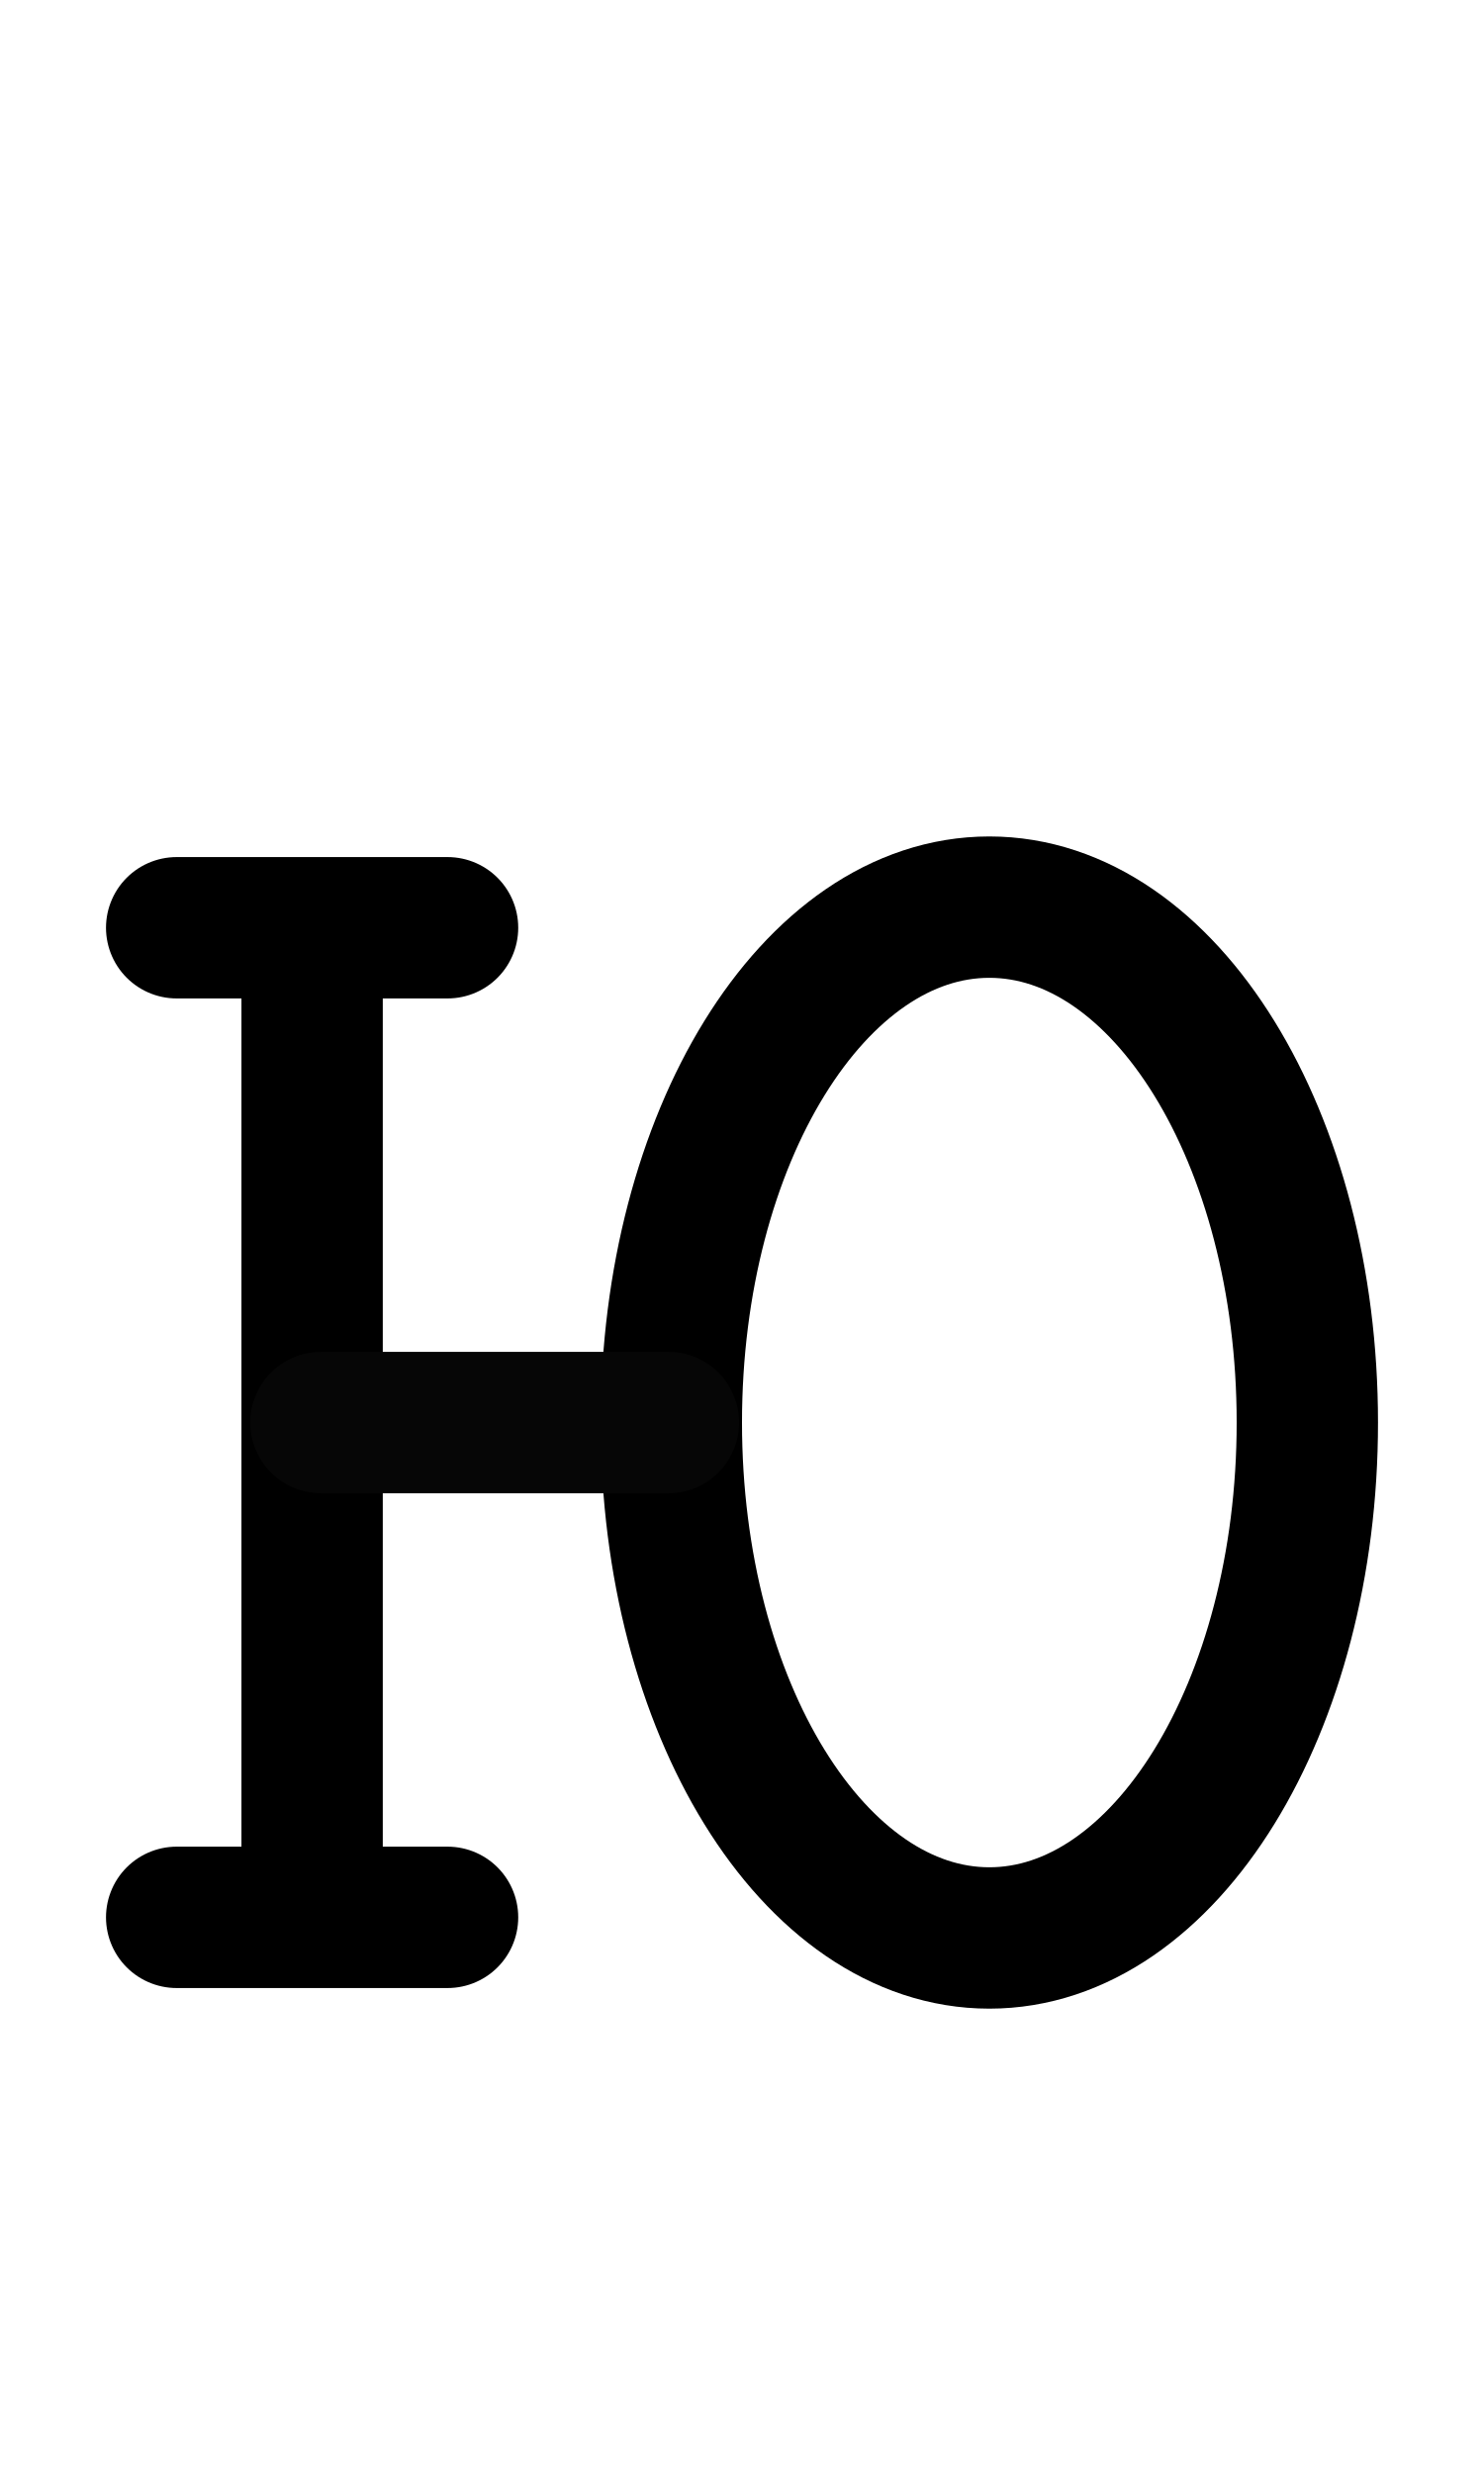
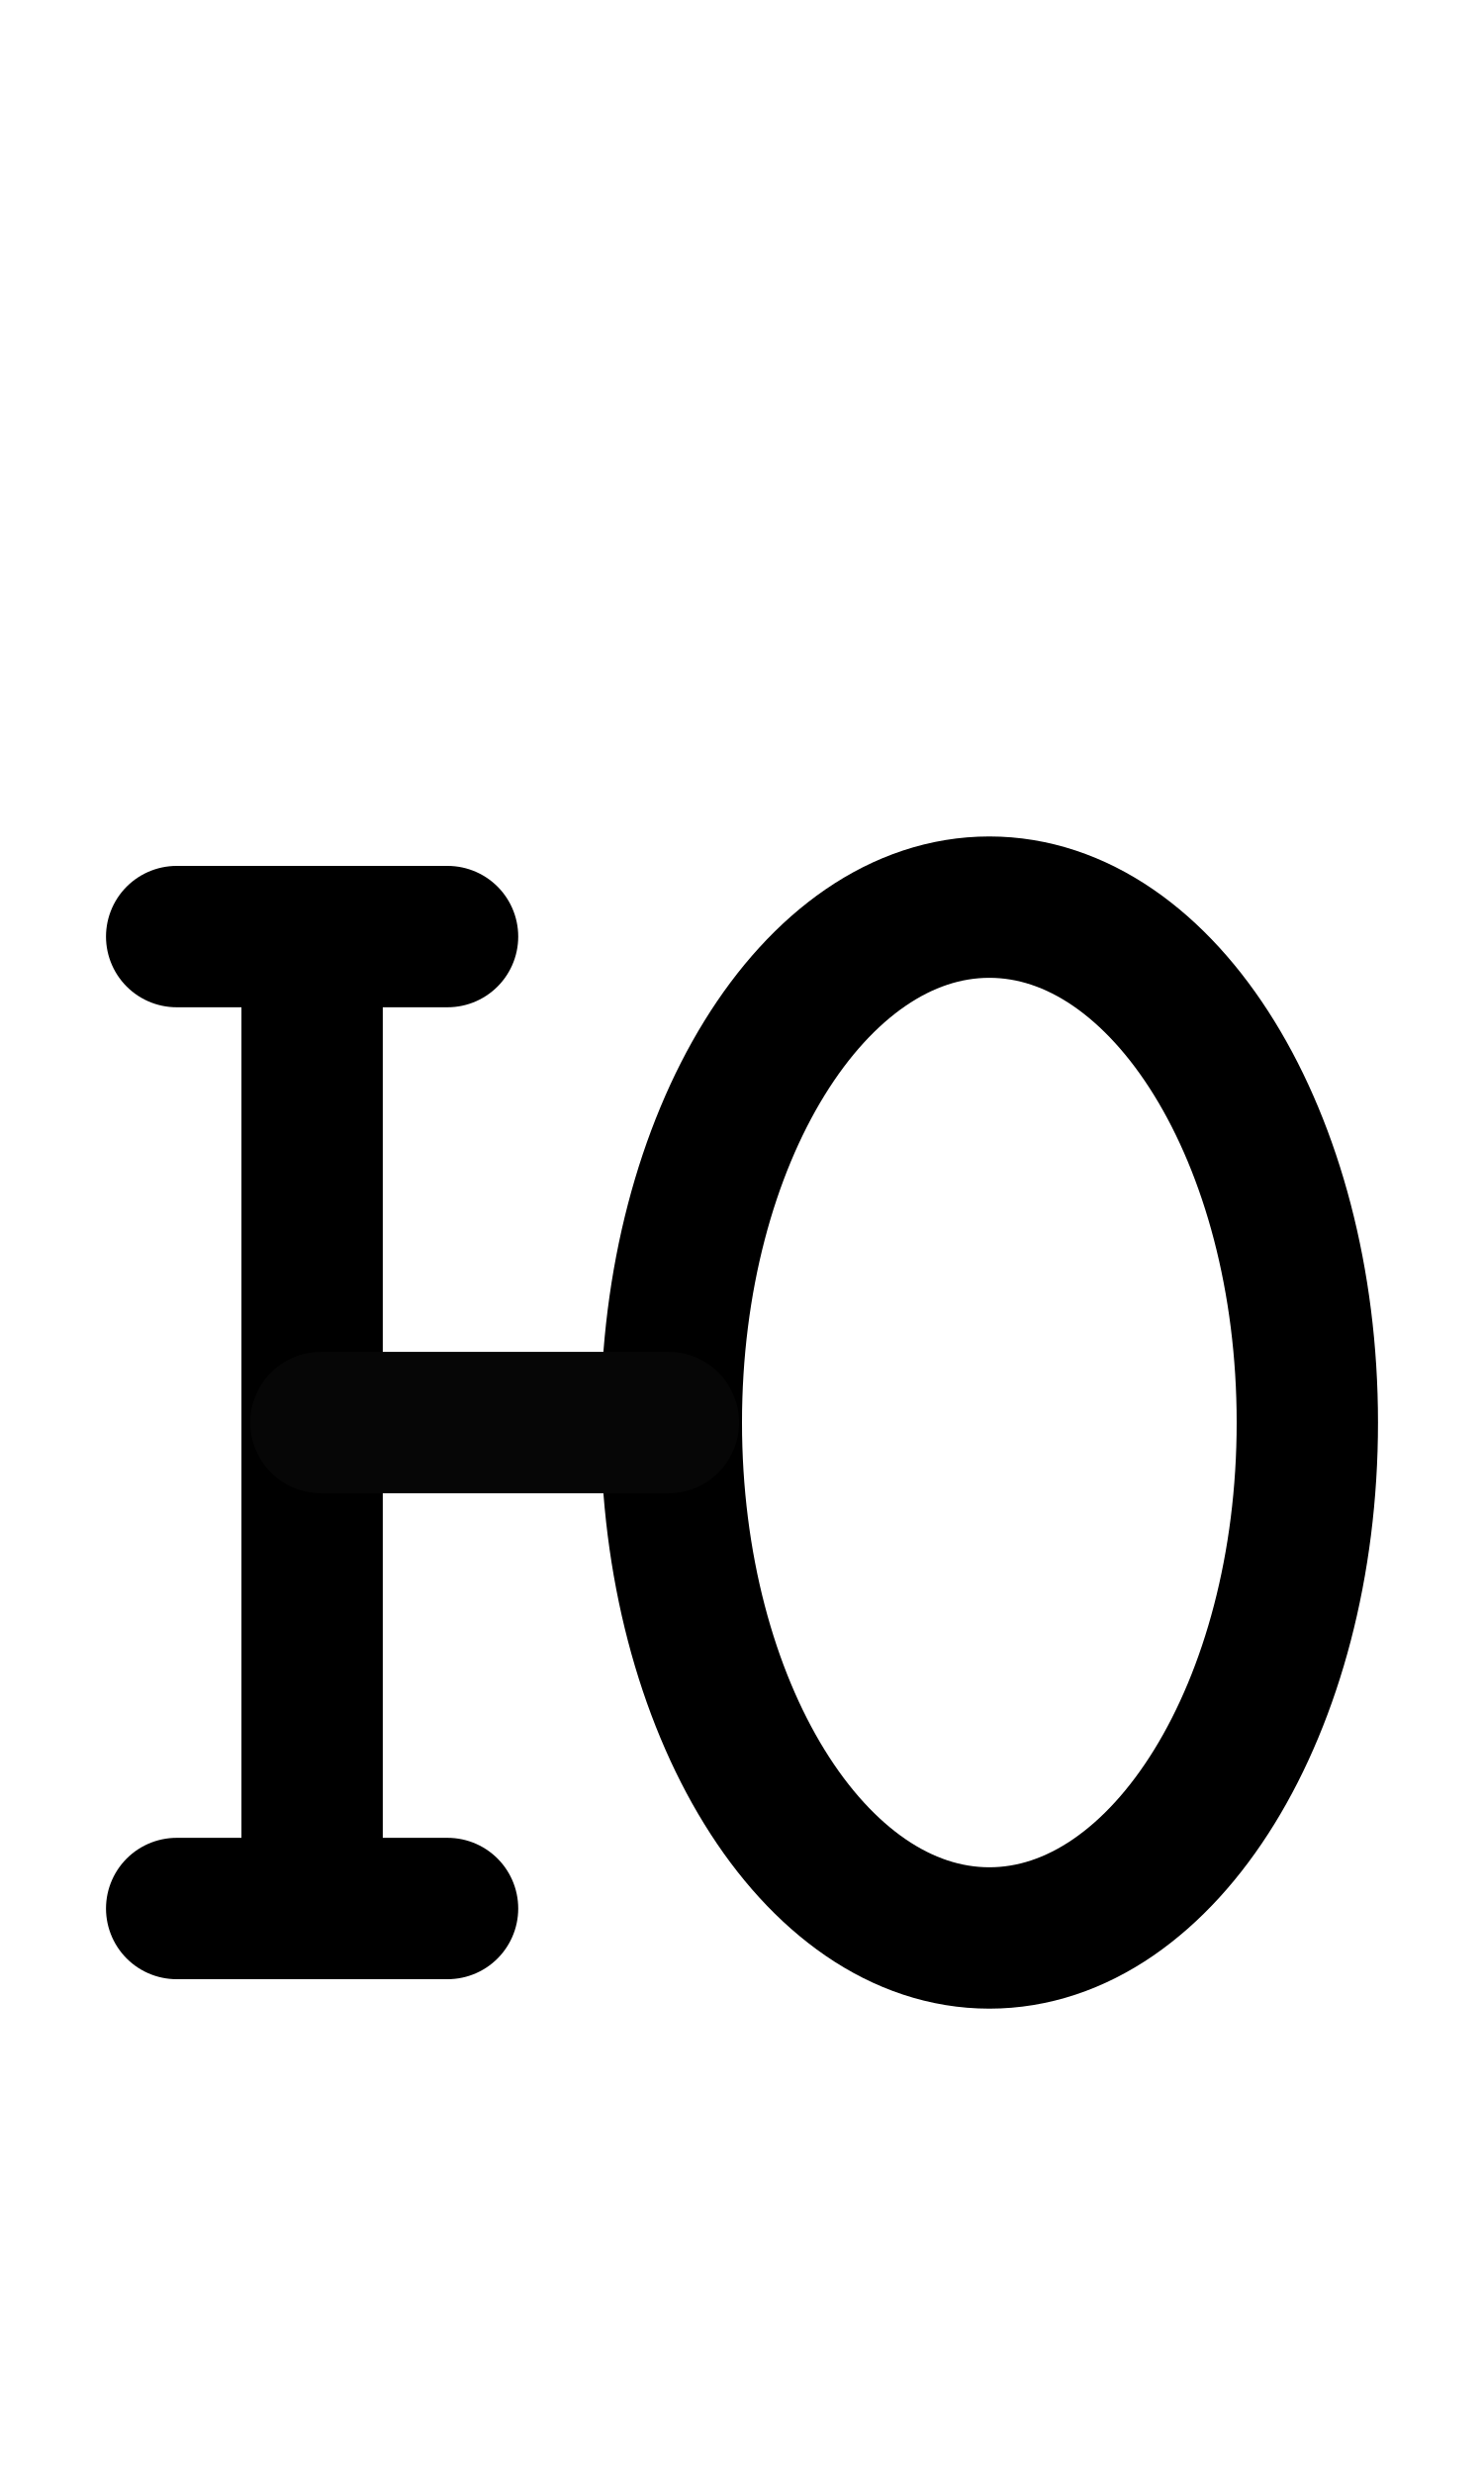
<svg xmlns="http://www.w3.org/2000/svg" width="1008" height="1680" viewBox="0 0 63 105" version="1.1" id="svg5" xml:space="preserve">
  <defs id="defs2" />
  <g id="layer1" style="display:inline" />
-   <path style="display:inline;fill:none;stroke:#000000;stroke-width:6;stroke-linecap:round;stroke-linejoin:round;stroke-dasharray:none" d="M 7.5,39.375 H 19" id="path65" />
-   <path style="display:inline;fill:none;stroke:#000000;stroke-width:6;stroke-linecap:round;stroke-linejoin:round;stroke-dasharray:none" d="M 7.5,81.375 H 19" id="path66" />
-   <path style="display:inline;fill:none;stroke:#000000;stroke-width:6;stroke-linecap:round;stroke-linejoin:round;stroke-dasharray:none" d="M 13.25,81.287 V 39.463" id="path67" />
+   <path style="display:inline;fill:none;stroke:#000000;stroke-width:6;stroke-linecap:round;stroke-linejoin:round;stroke-dasharray:none" d="M 7.5,39.75 H 19" id="path65" />
+   <path style="display:inline;fill:none;stroke:#000000;stroke-width:6;stroke-linecap:round;stroke-linejoin:round;stroke-dasharray:none" d="M 7.5,81 H 19" id="path66" />
+   <path style="display:inline;fill:none;stroke:#000000;stroke-width:6;stroke-linecap:round;stroke-linejoin:round;stroke-dasharray:none" d="M 13.25,80.914 V 39.836" id="path67" />
  <ellipse style="display:inline;fill:none;fill-opacity:1;stroke:#000000;stroke-width:6;stroke-linecap:round;stroke-linejoin:round;stroke-miterlimit:2.613;stroke-dasharray:none;stroke-opacity:1" id="path1497-6" cx="42" cy="60.375" rx="13.5" ry="21.875" />
  <path style="opacity:1;fill:none;stroke:#060606;stroke-width:6;stroke-linecap:round;stroke-linejoin:round;stroke-miterlimit:2.613;stroke-dasharray:none;stroke-opacity:1" d="m 13.625,60.375 h 14.75" id="path5036" />
</svg>
